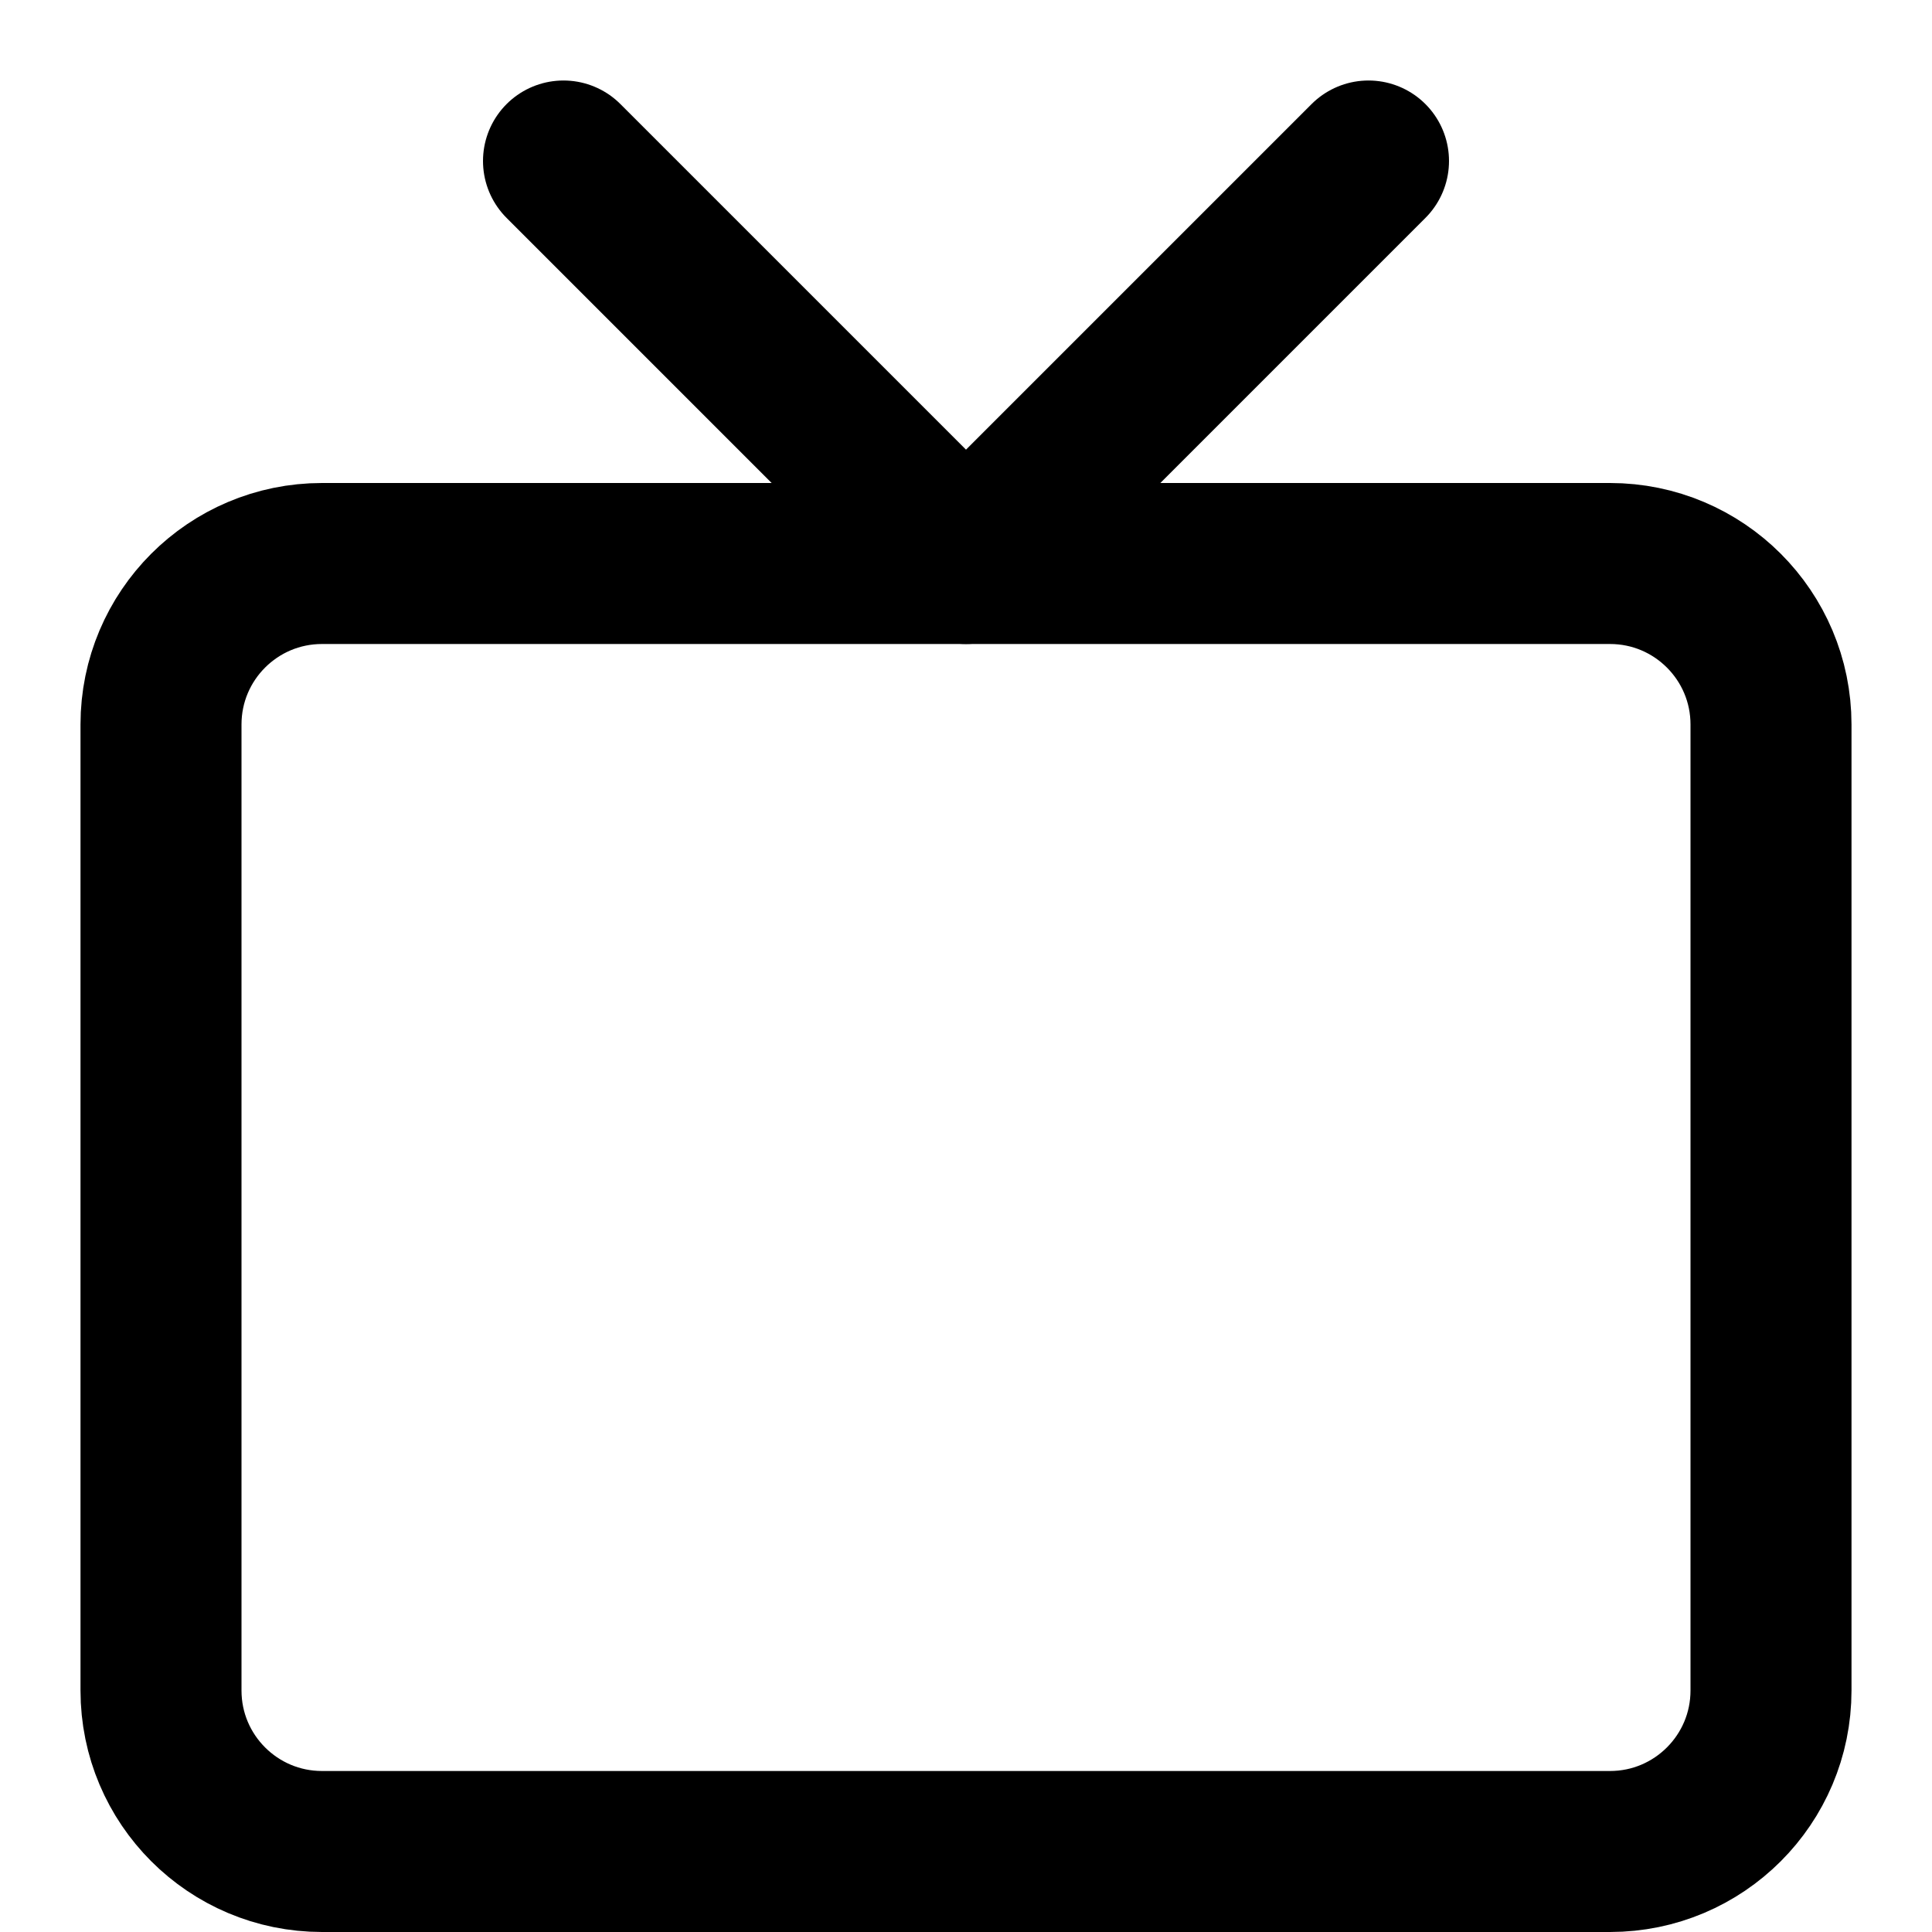
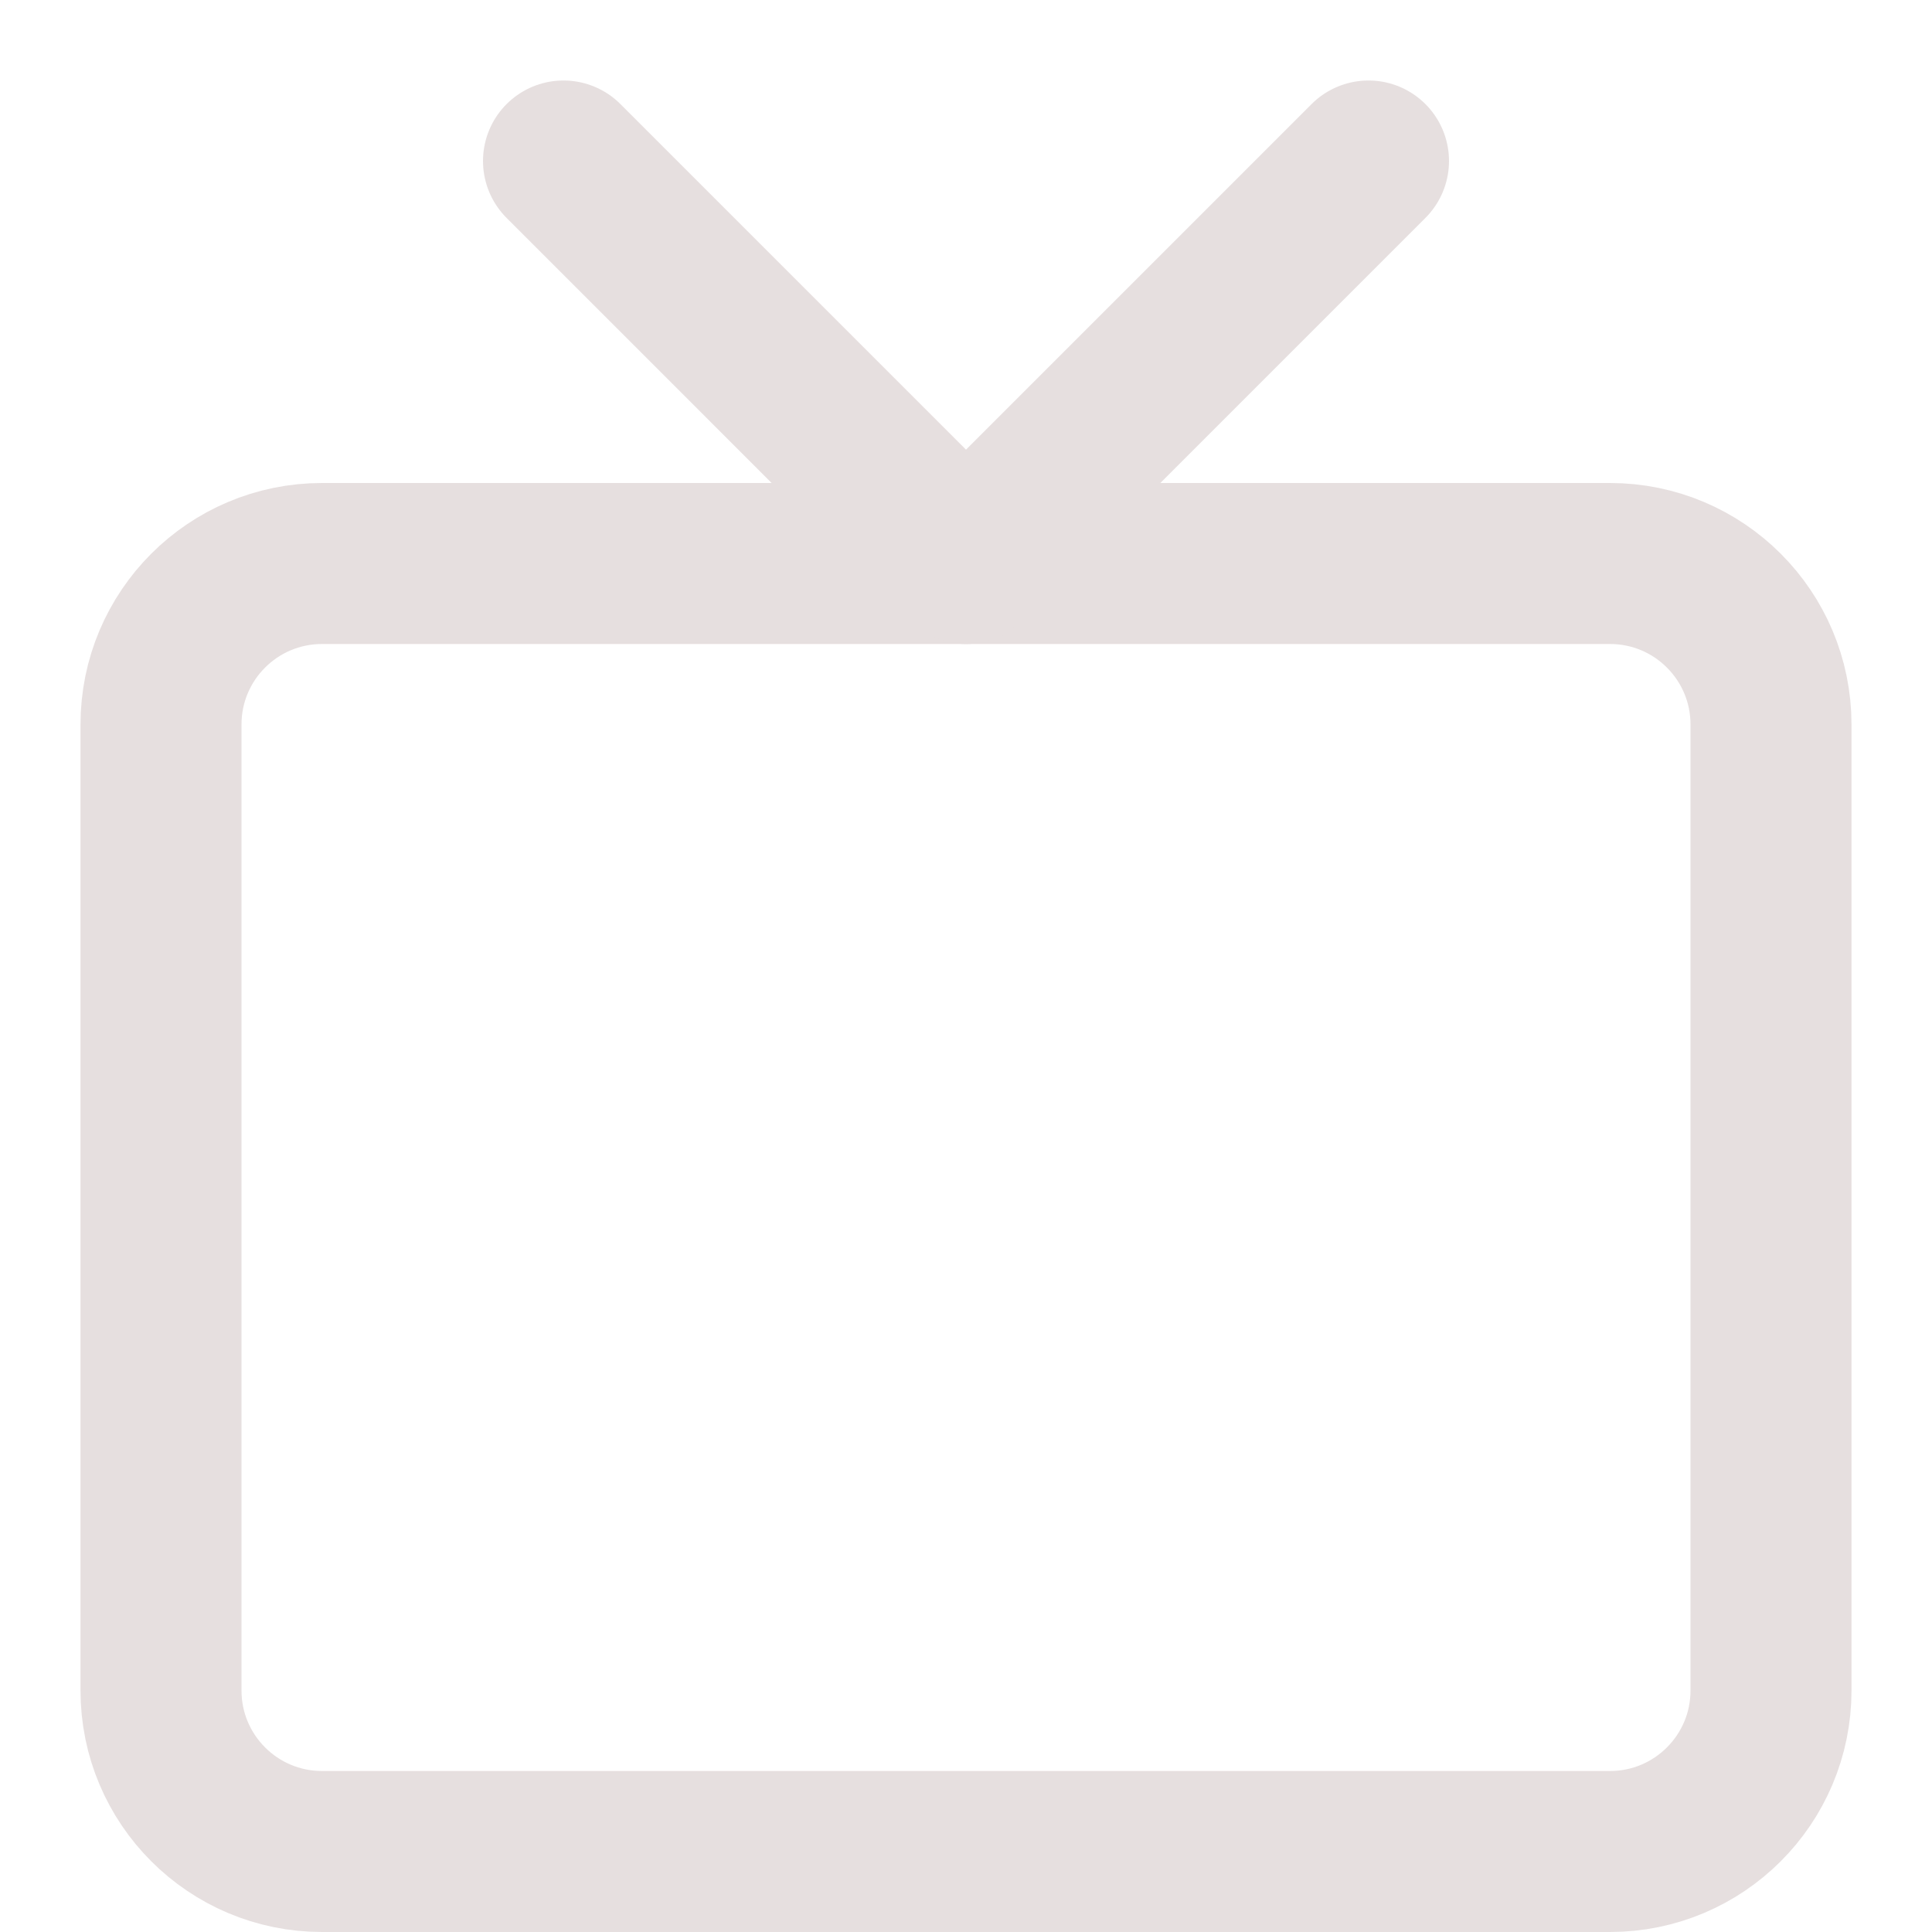
- <svg xmlns="http://www.w3.org/2000/svg" width="24" height="24" viewBox="0 0 24 24" fill="none" stroke="currentColor" stroke-width="2" stroke-linecap="round" stroke-linejoin="round" class="feather feather-tv">
+ <svg xmlns="http://www.w3.org/2000/svg" width="28" height="28" viewBox="0 0 24 24" fill="none" stroke="rgb(230, 223, 223)" stroke-width="2" stroke-linecap="round" stroke-linejoin="round" class="feather feather-tv">
  <rect x="2" y="7" width="20" height="16" rx="2" ry="2" />
  <polyline points="17 2 12 7 7 2" />
</svg>
